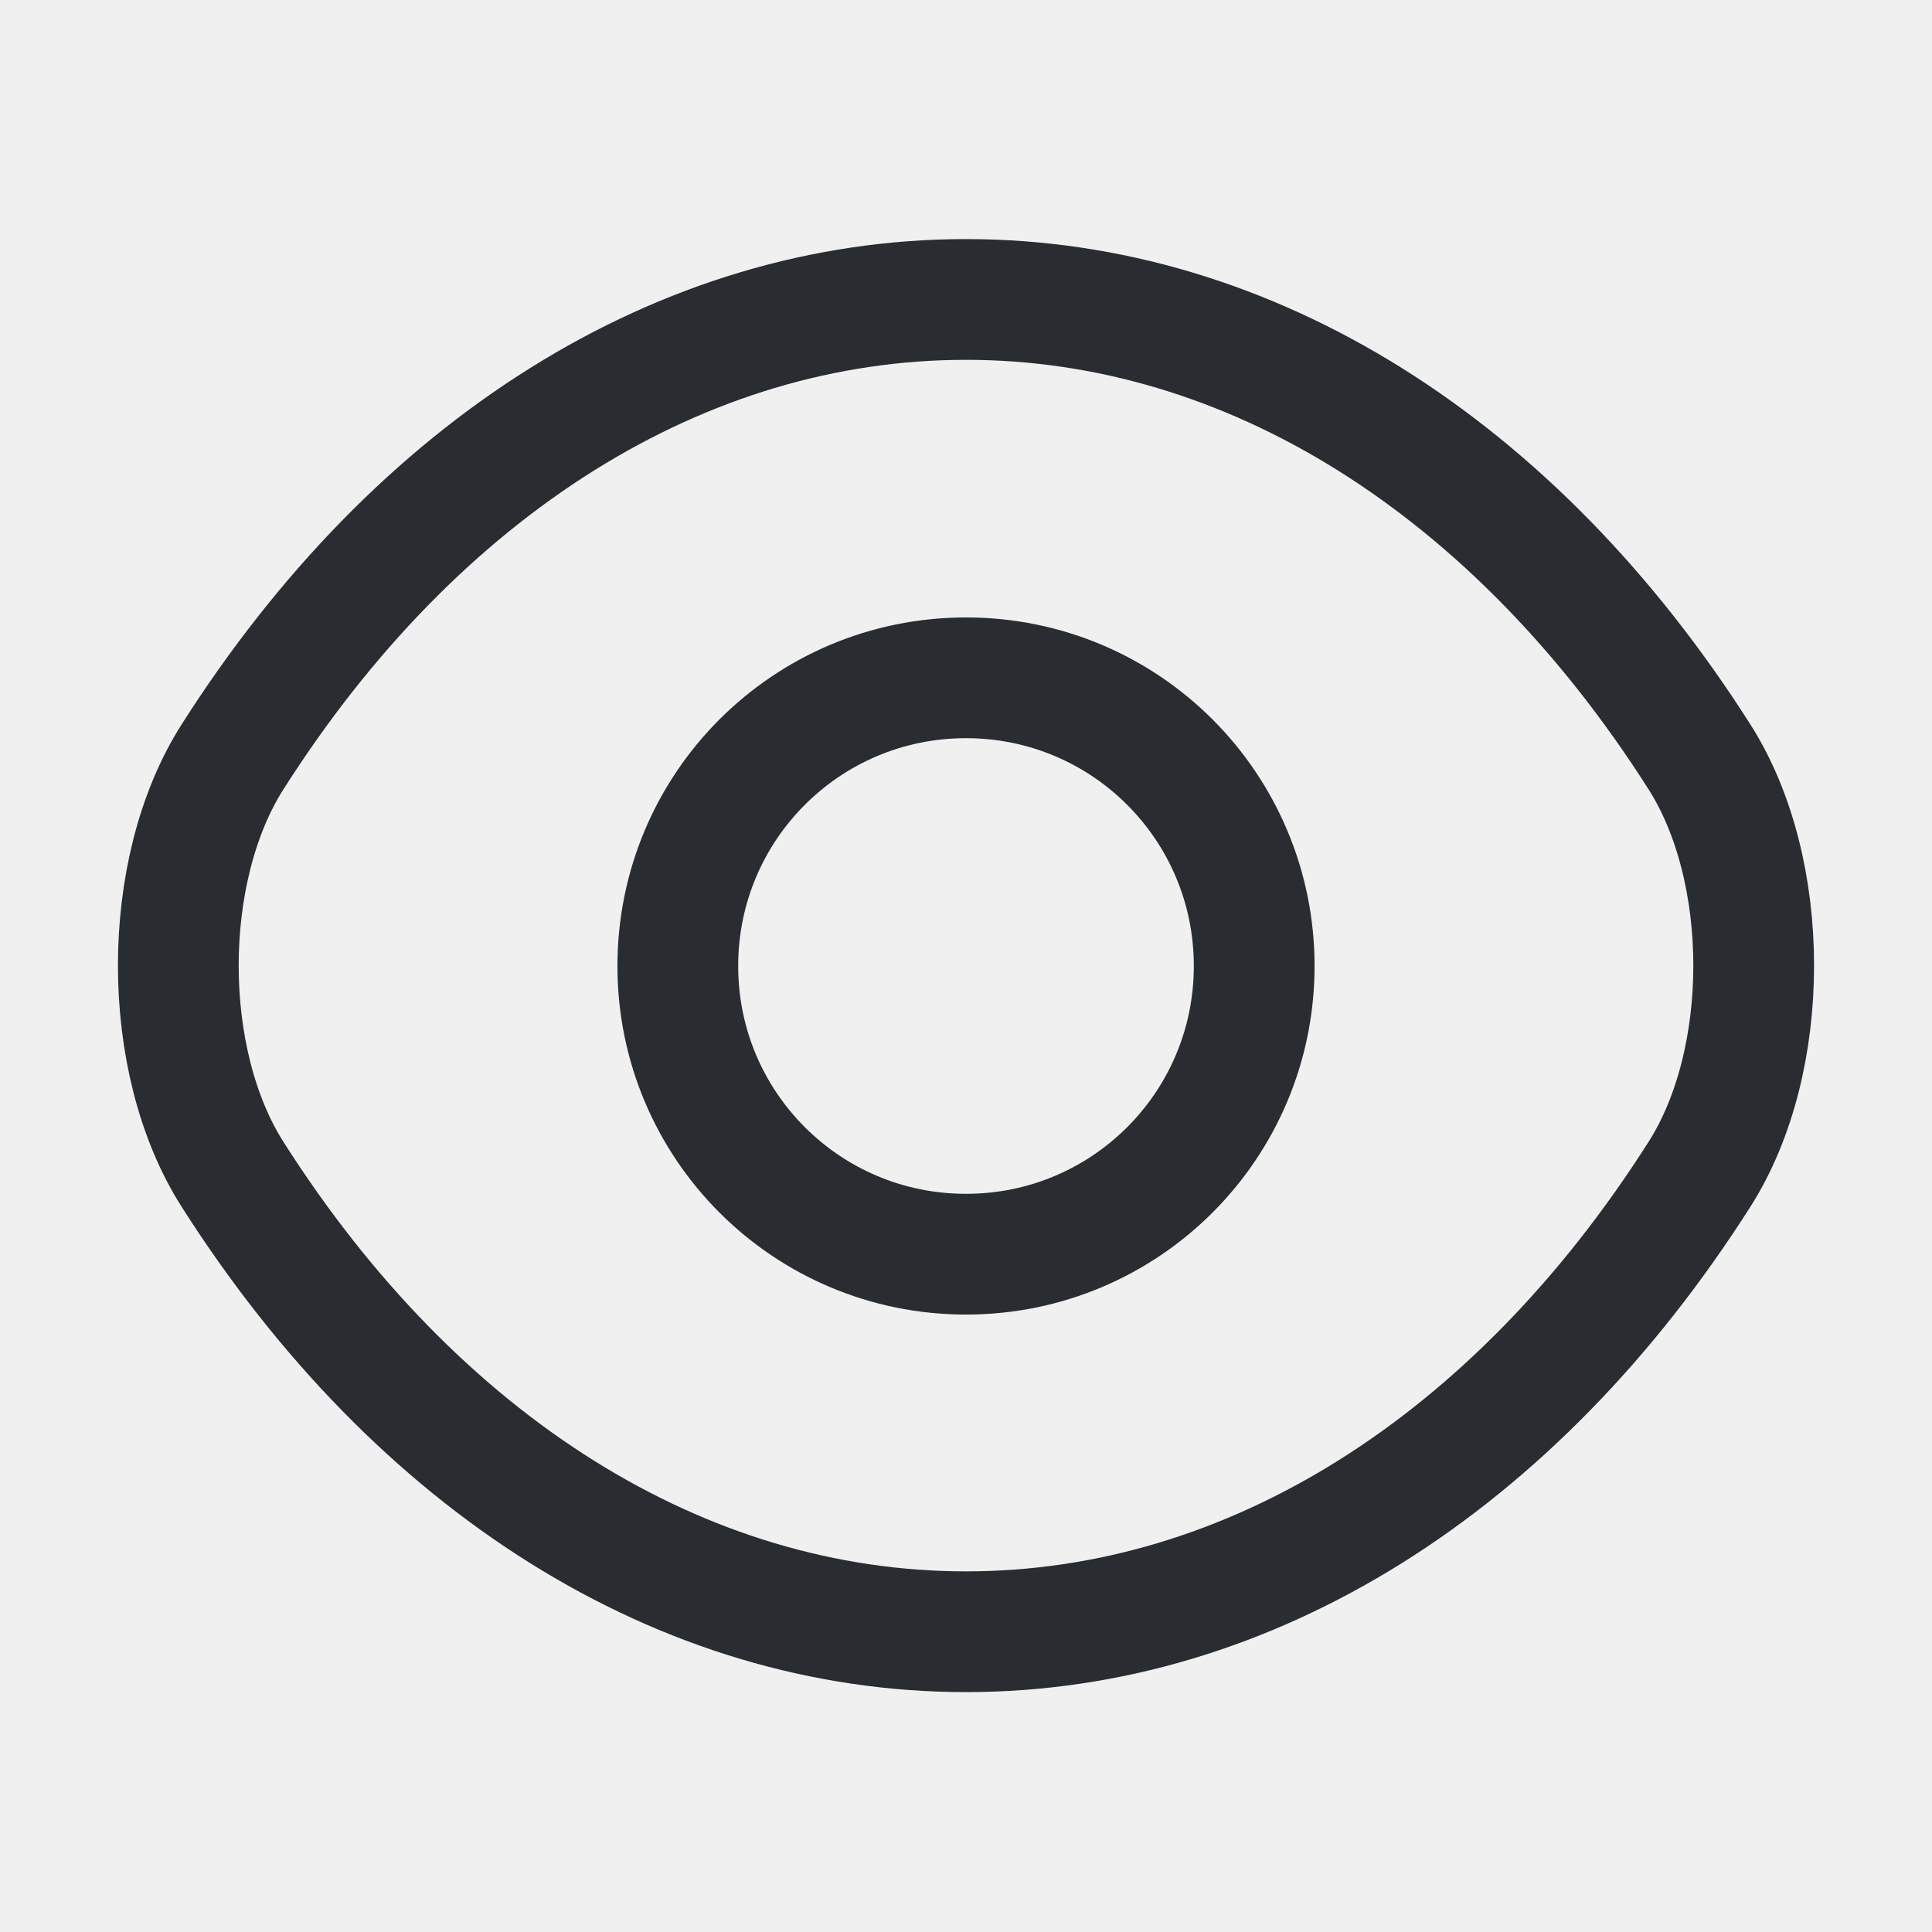
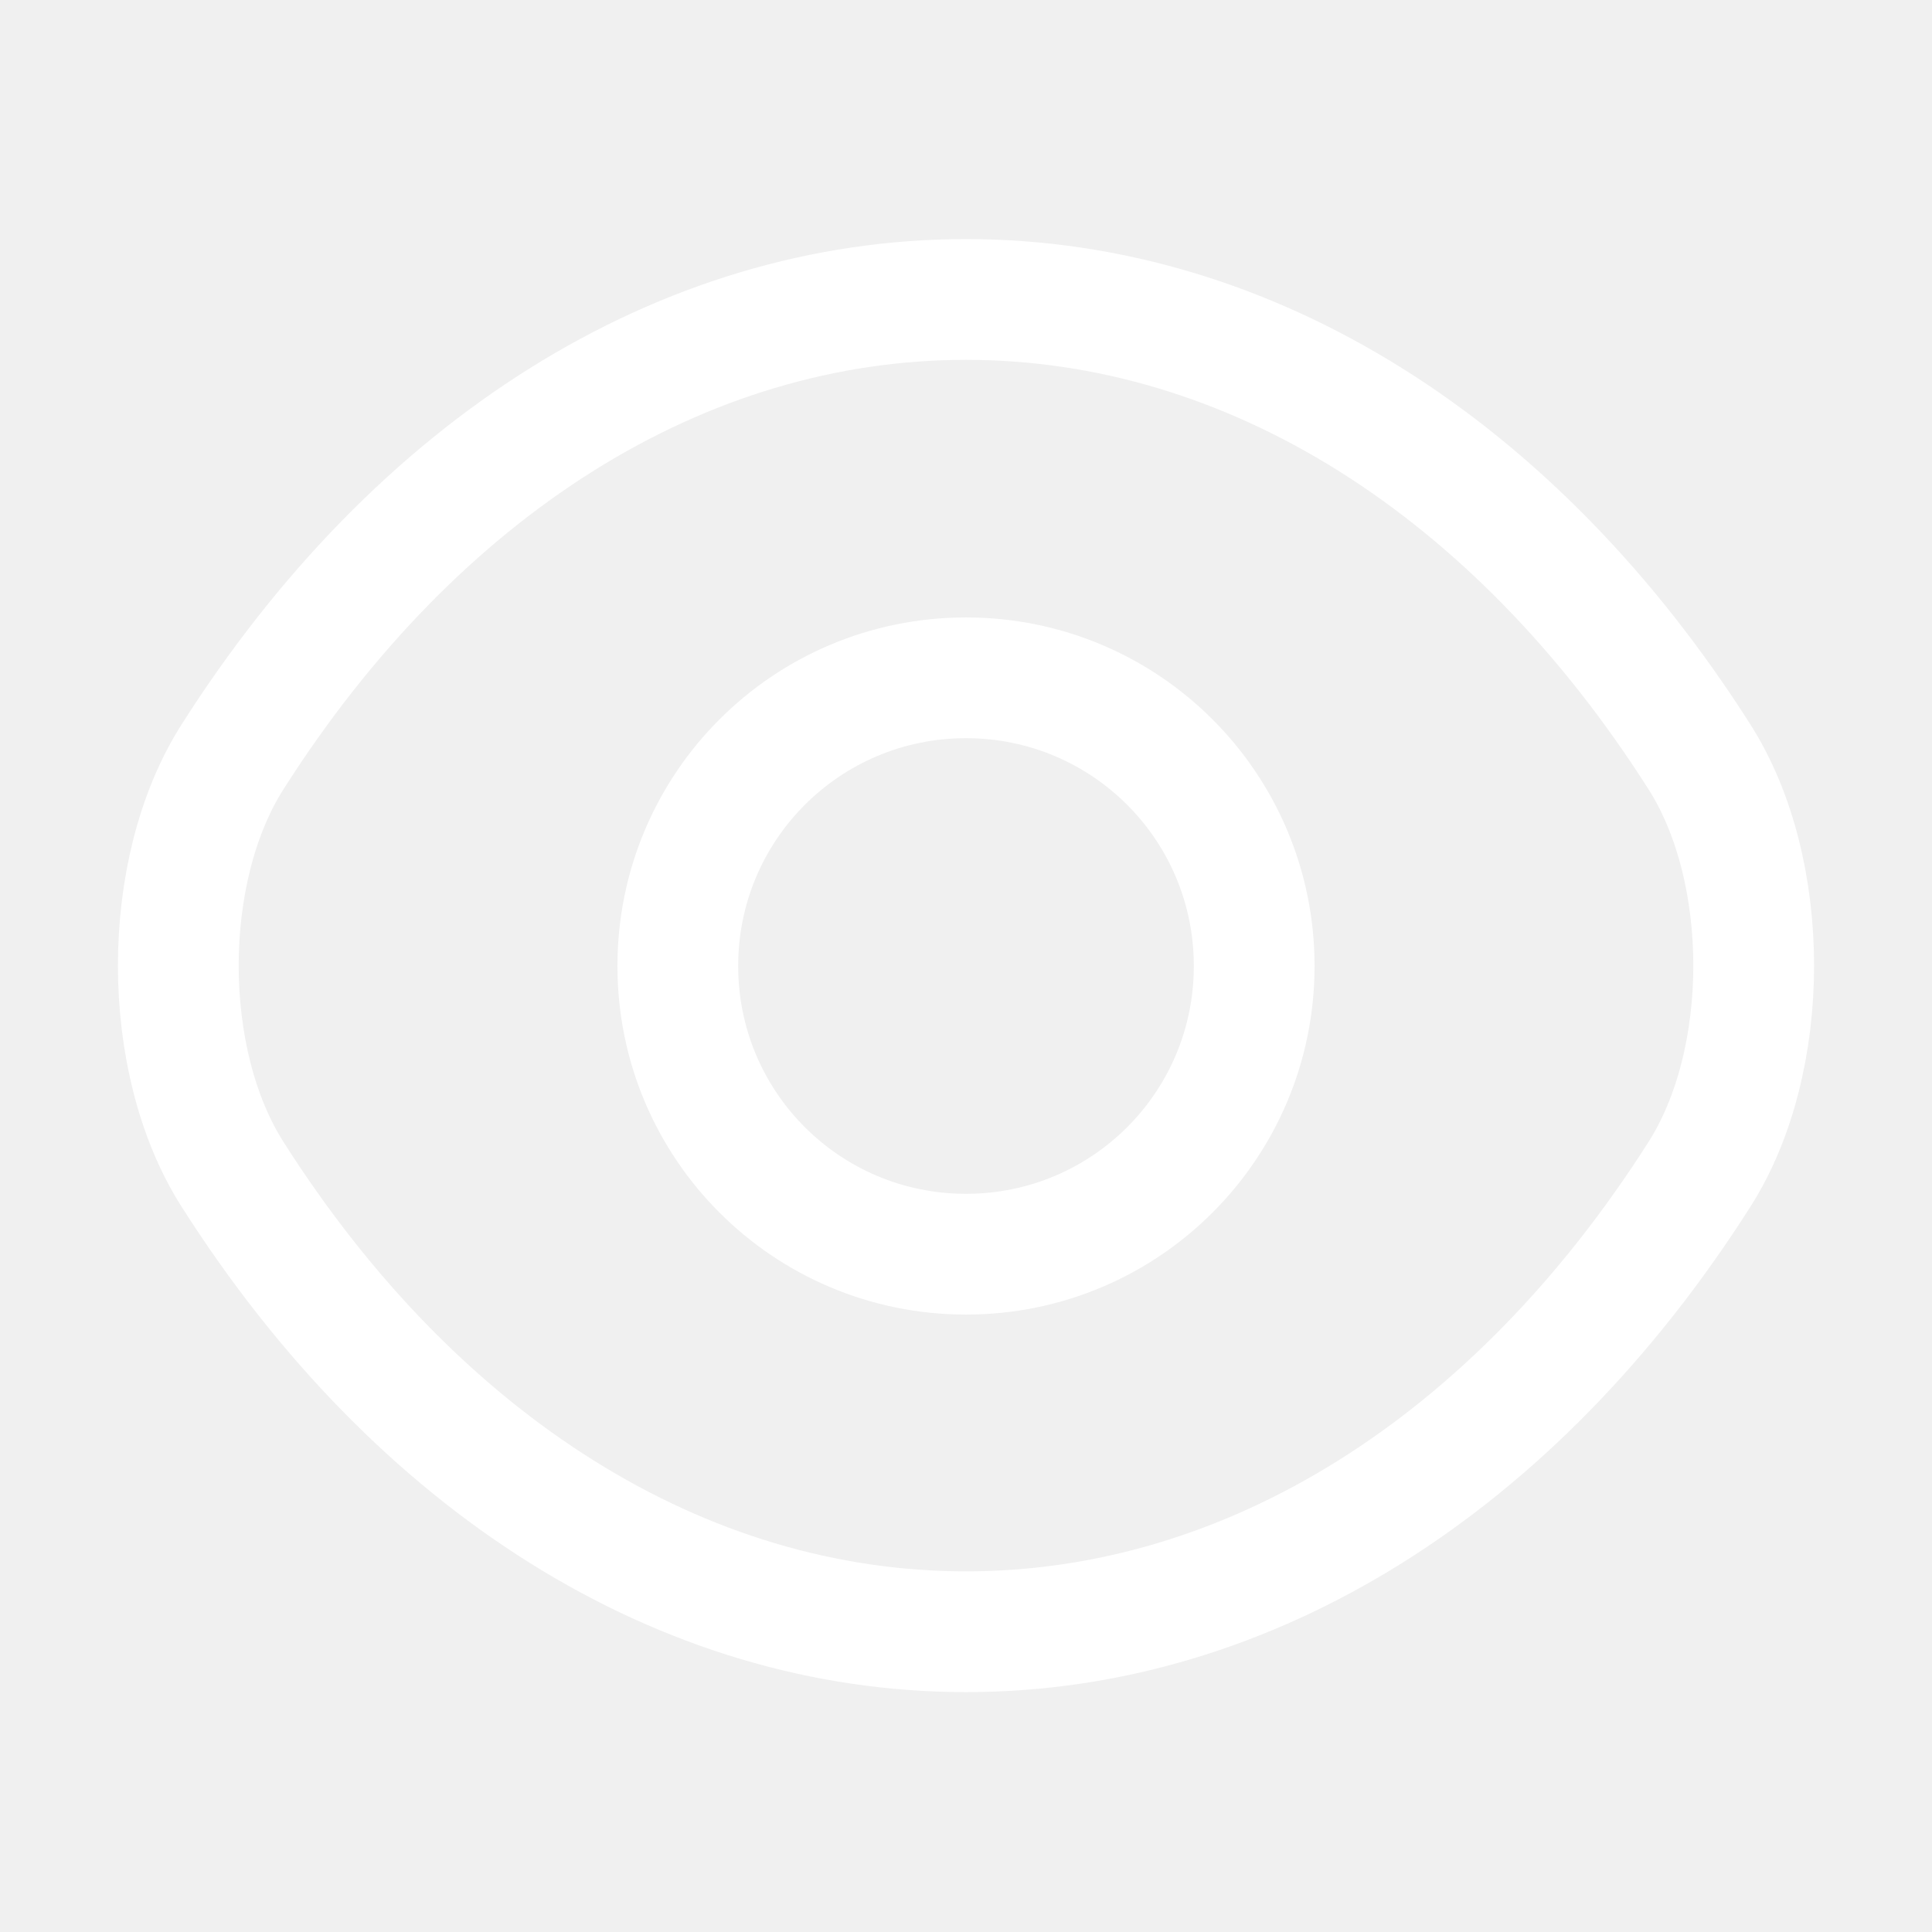
<svg xmlns="http://www.w3.org/2000/svg" width="24" height="24" viewBox="0 0 24 24" fill="none">
-   <path d="M15.58 12C15.58 13.98 13.98 15.58 12 15.58C10.02 15.58 8.42 13.98 8.42 12C8.42 10.02 10.02 8.42 12 8.42C13.98 8.42 15.58 10.02 15.58 12Z" stroke="#292D32" stroke-width="1.5" stroke-linecap="round" stroke-linejoin="round" />
-   <path d="M12 20.27C15.53 20.27 18.82 18.19 21.11 14.59C22.01 13.18 22.01 10.81 21.11 9.4C18.82 5.8 15.53 3.72 12 3.72C8.47 3.72 5.18 5.8 2.89 9.4C1.99 10.81 1.99 13.18 2.89 14.59C5.18 18.19 8.47 20.27 12 20.27Z" stroke="#292D32" stroke-width="1.5" stroke-linecap="round" stroke-linejoin="round" />
+   <path d="M15.58 12C15.58 13.98 13.98 15.58 12 15.58C10.02 15.58 8.42 13.98 8.42 12C8.42 10.02 10.02 8.42 12 8.42C13.98 8.42 15.58 10.02 15.58 12Z" stroke="white" stroke-width="1.5" stroke-linecap="round" stroke-linejoin="round" />
+   <path d="M12 20.27C15.53 20.27 18.82 18.19 21.11 14.59C22.01 13.18 22.01 10.81 21.11 9.4C18.82 5.8 15.53 3.72 12 3.72C8.47 3.72 5.18 5.8 2.89 9.4C1.99 10.81 1.99 13.18 2.89 14.59C5.18 18.19 8.47 20.27 12 20.27Z" stroke="white" stroke-width="1.5" stroke-linecap="round" stroke-linejoin="round" />
</svg>
